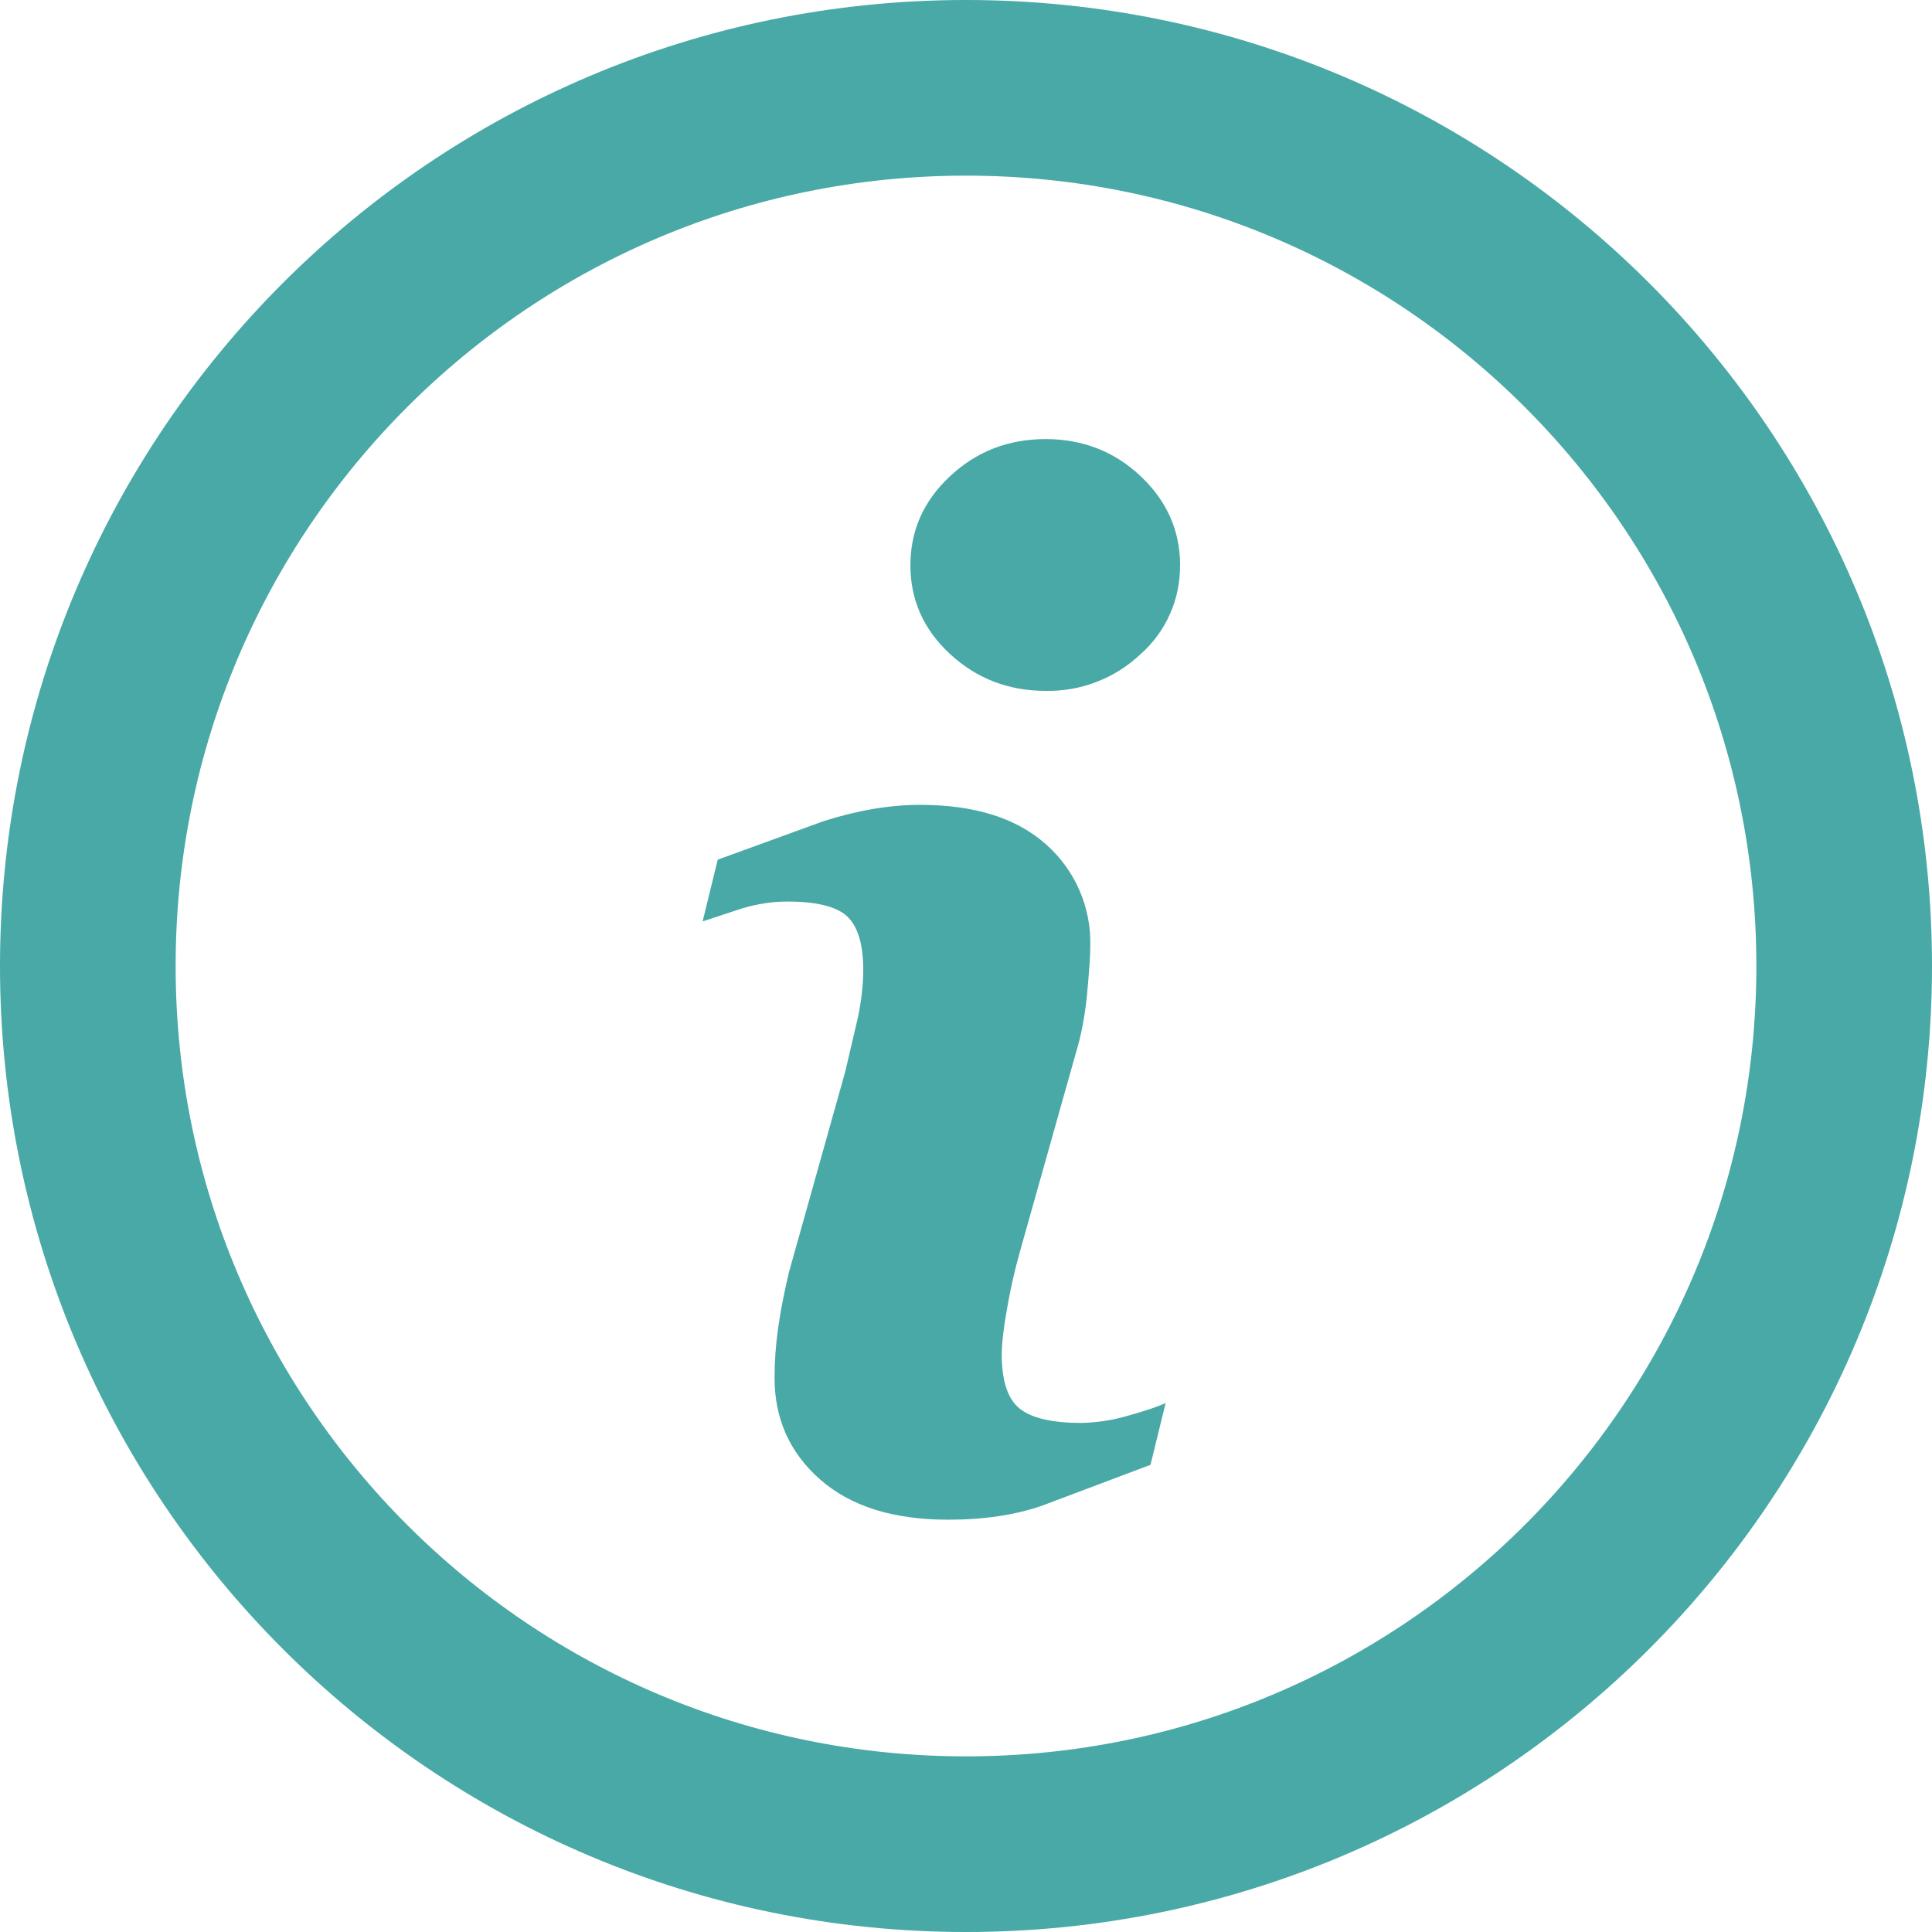
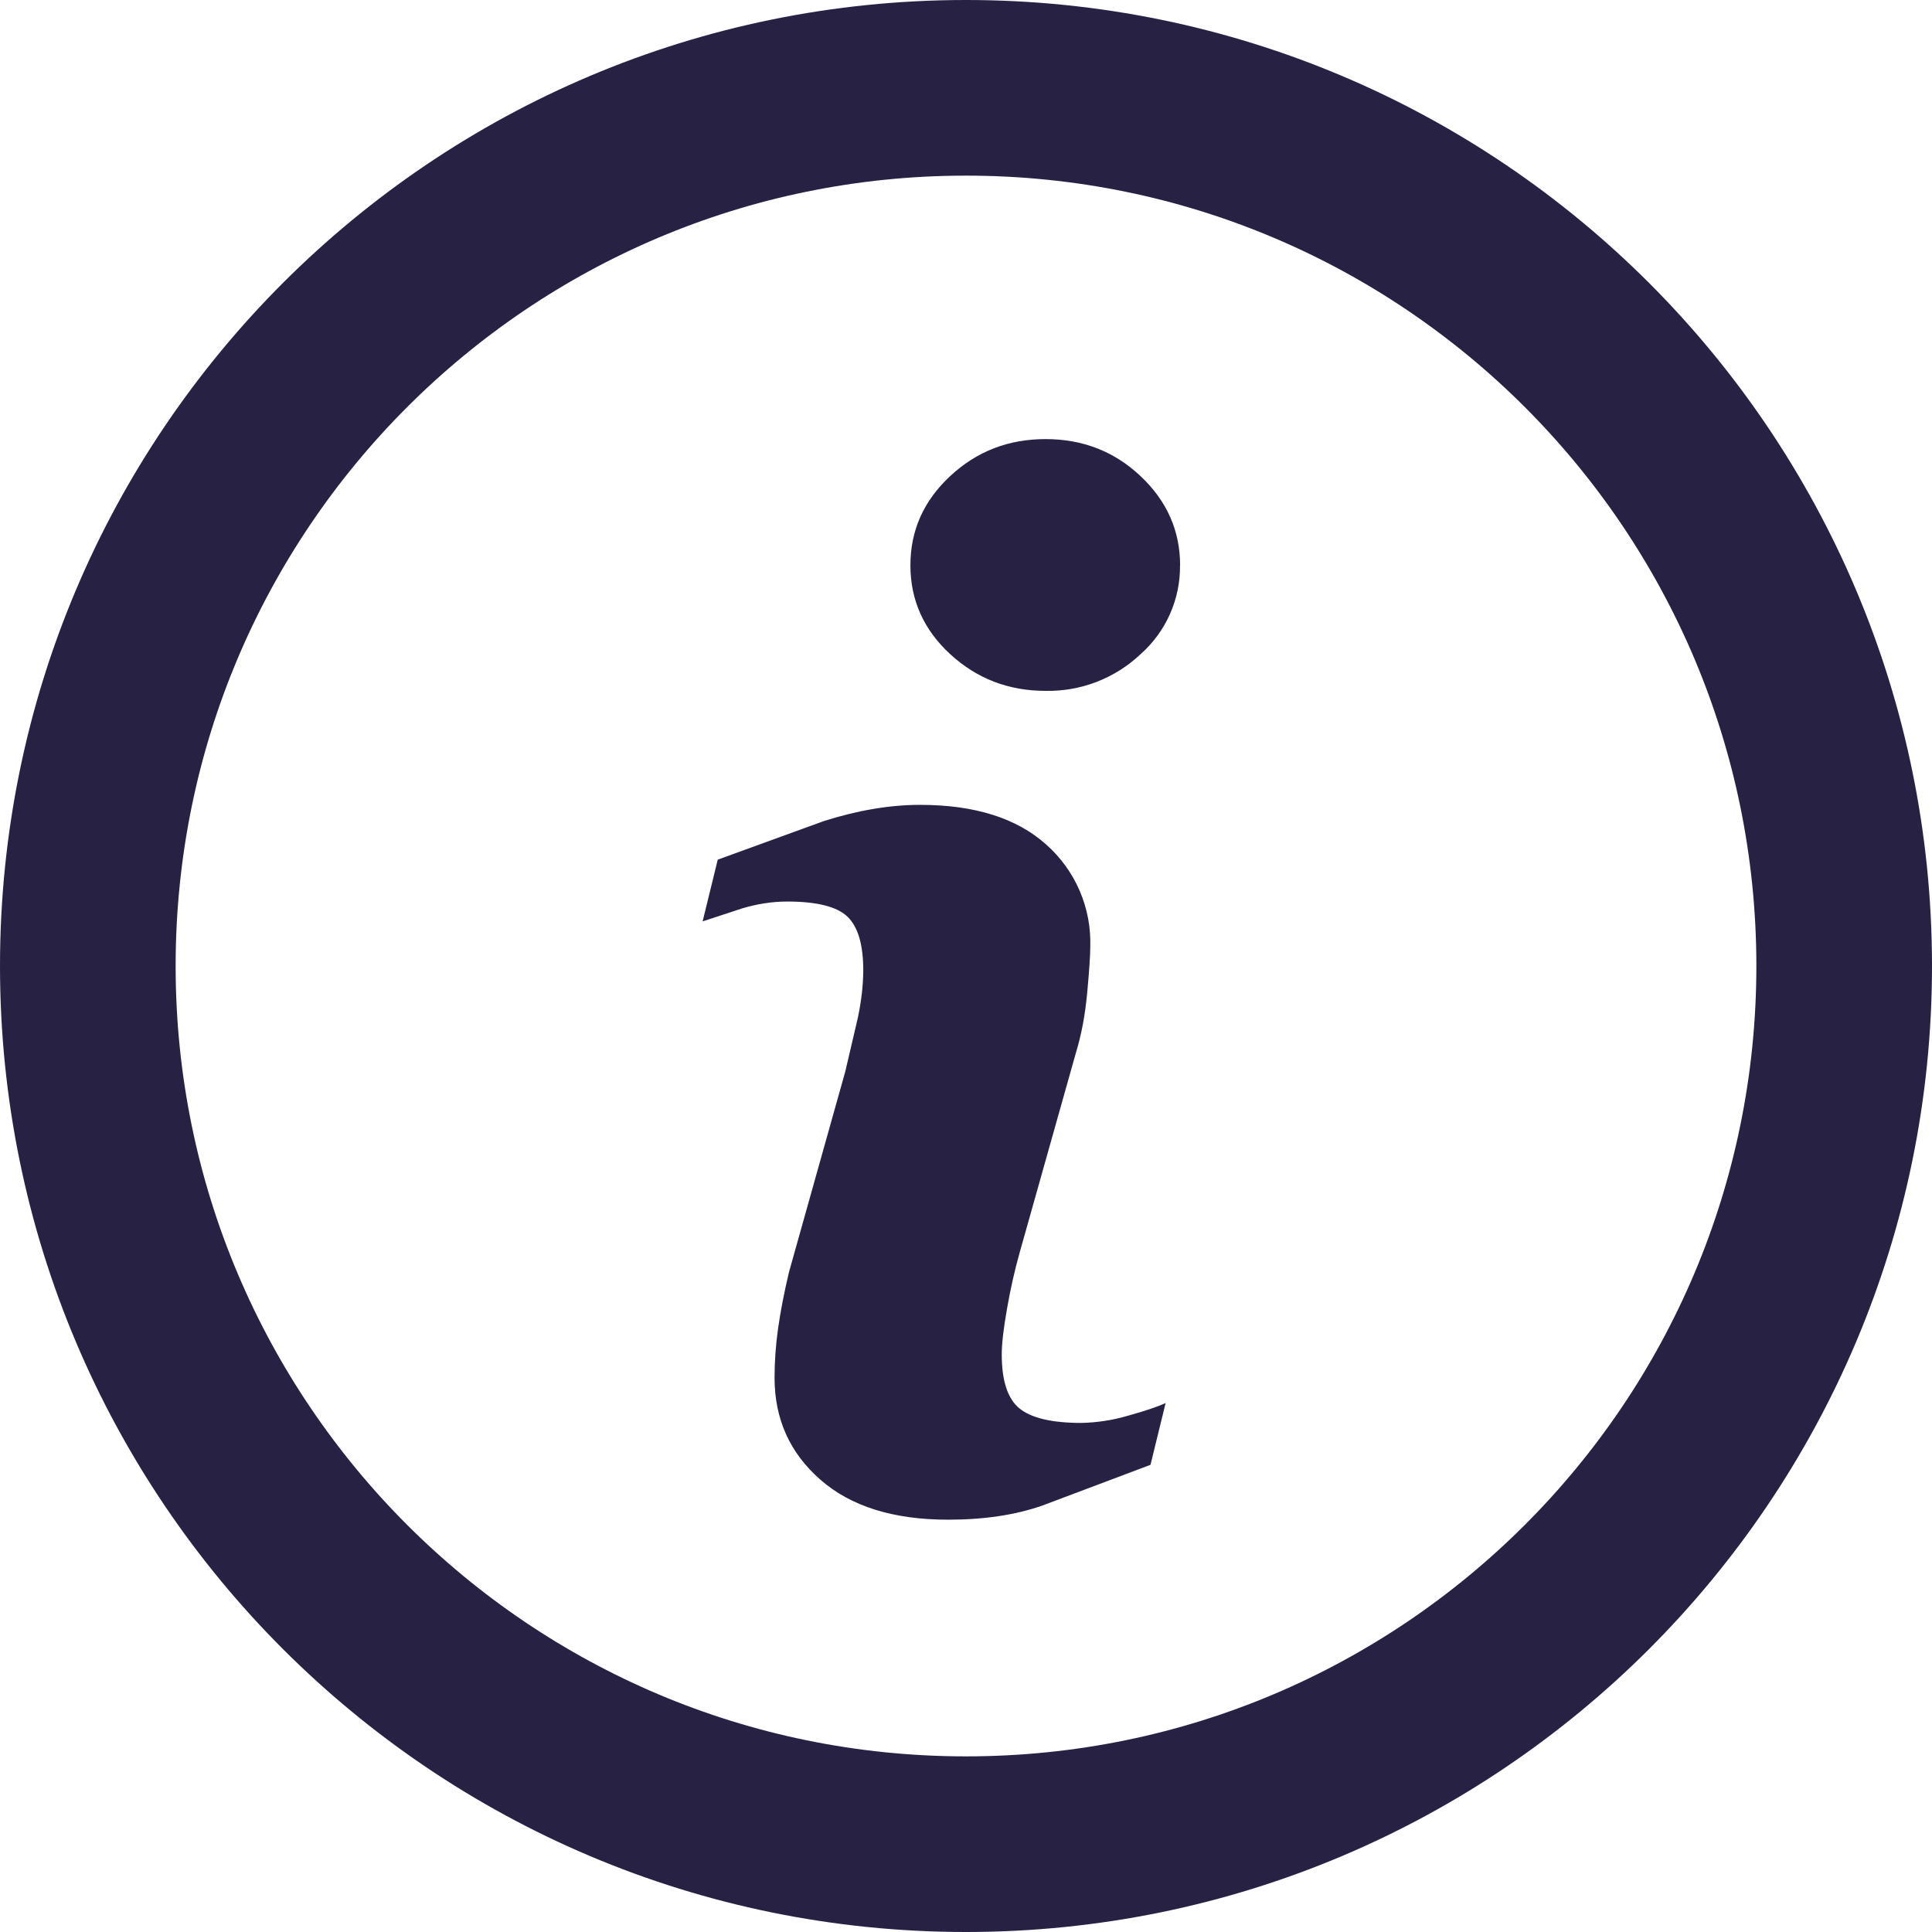
<svg xmlns="http://www.w3.org/2000/svg" width="22" height="22" fill="none" fill-rule="evenodd">
-   <circle stroke="#48a9a6" stroke-width="2" cx="11" cy="11" r="10" />
-   <path d="M13.273 15.977l-.172.703-1.234.465c-.307.107-.664.16-1.07.16-.625 0-1.11-.152-1.457-.457s-.52-.69-.52-1.16c0-.182.013-.368.04-.56s.068-.405.125-.645l.64-2.28.145-.62c.04-.195.06-.374.06-.535 0-.292-.06-.495-.18-.61s-.35-.172-.687-.172c-.167 0-.337.026-.512.078l-.45.148.172-.703 1.21-.44c.385-.122.75-.184 1.094-.184.62 0 1.098.15 1.434.45a1.49 1.49 0 0 1 .504 1.168c0 .1-.012.273-.035.523s-.066.48-.13.688l-.64 2.273a6.32 6.32 0 0 0-.141.625c-.042.234-.062.41-.062.53 0 .302.068.508.203.617s.37.164.703.164a2.02 2.02 0 0 0 .531-.082c.198-.055.34-.103.43-.145zm.164-9.54a1.33 1.33 0 0 1-.449 1.012 1.53 1.53 0 0 1-1.082.418c-.422 0-.784-.14-1.086-.418s-.453-.616-.453-1.012.15-.734.453-1.016S11.484 5 11.906 5s.783.14 1.082.422.45.62.45 1.016z" fill="#48a9a6" fill-rule="nonzero" />
+   <circle stroke="#272244" stroke-width="2" cx="11" cy="11" r="10" />
+   <path d="M13.273 15.977l-.172.703-1.234.465c-.307.107-.664.16-1.07.16-.625 0-1.11-.152-1.457-.457s-.52-.69-.52-1.16c0-.182.013-.368.04-.56s.068-.405.125-.645l.64-2.28.145-.62c.04-.195.06-.374.06-.535 0-.292-.06-.495-.18-.61s-.35-.172-.687-.172c-.167 0-.337.026-.512.078l-.45.148.172-.703 1.21-.44c.385-.122.75-.184 1.094-.184.62 0 1.098.15 1.434.45a1.49 1.49 0 0 1 .504 1.168c0 .1-.012.273-.035.523s-.066.48-.13.688l-.64 2.273a6.32 6.32 0 0 0-.141.625c-.042.234-.062.41-.062.53 0 .302.068.508.203.617s.37.164.703.164a2.02 2.02 0 0 0 .531-.082c.198-.055.34-.103.43-.145zm.164-9.54a1.33 1.33 0 0 1-.449 1.012 1.53 1.53 0 0 1-1.082.418c-.422 0-.784-.14-1.086-.418s-.453-.616-.453-1.012.15-.734.453-1.016S11.484 5 11.906 5s.783.14 1.082.422.45.62.45 1.016z" fill="#272244" fill-rule="nonzero" />
</svg>
